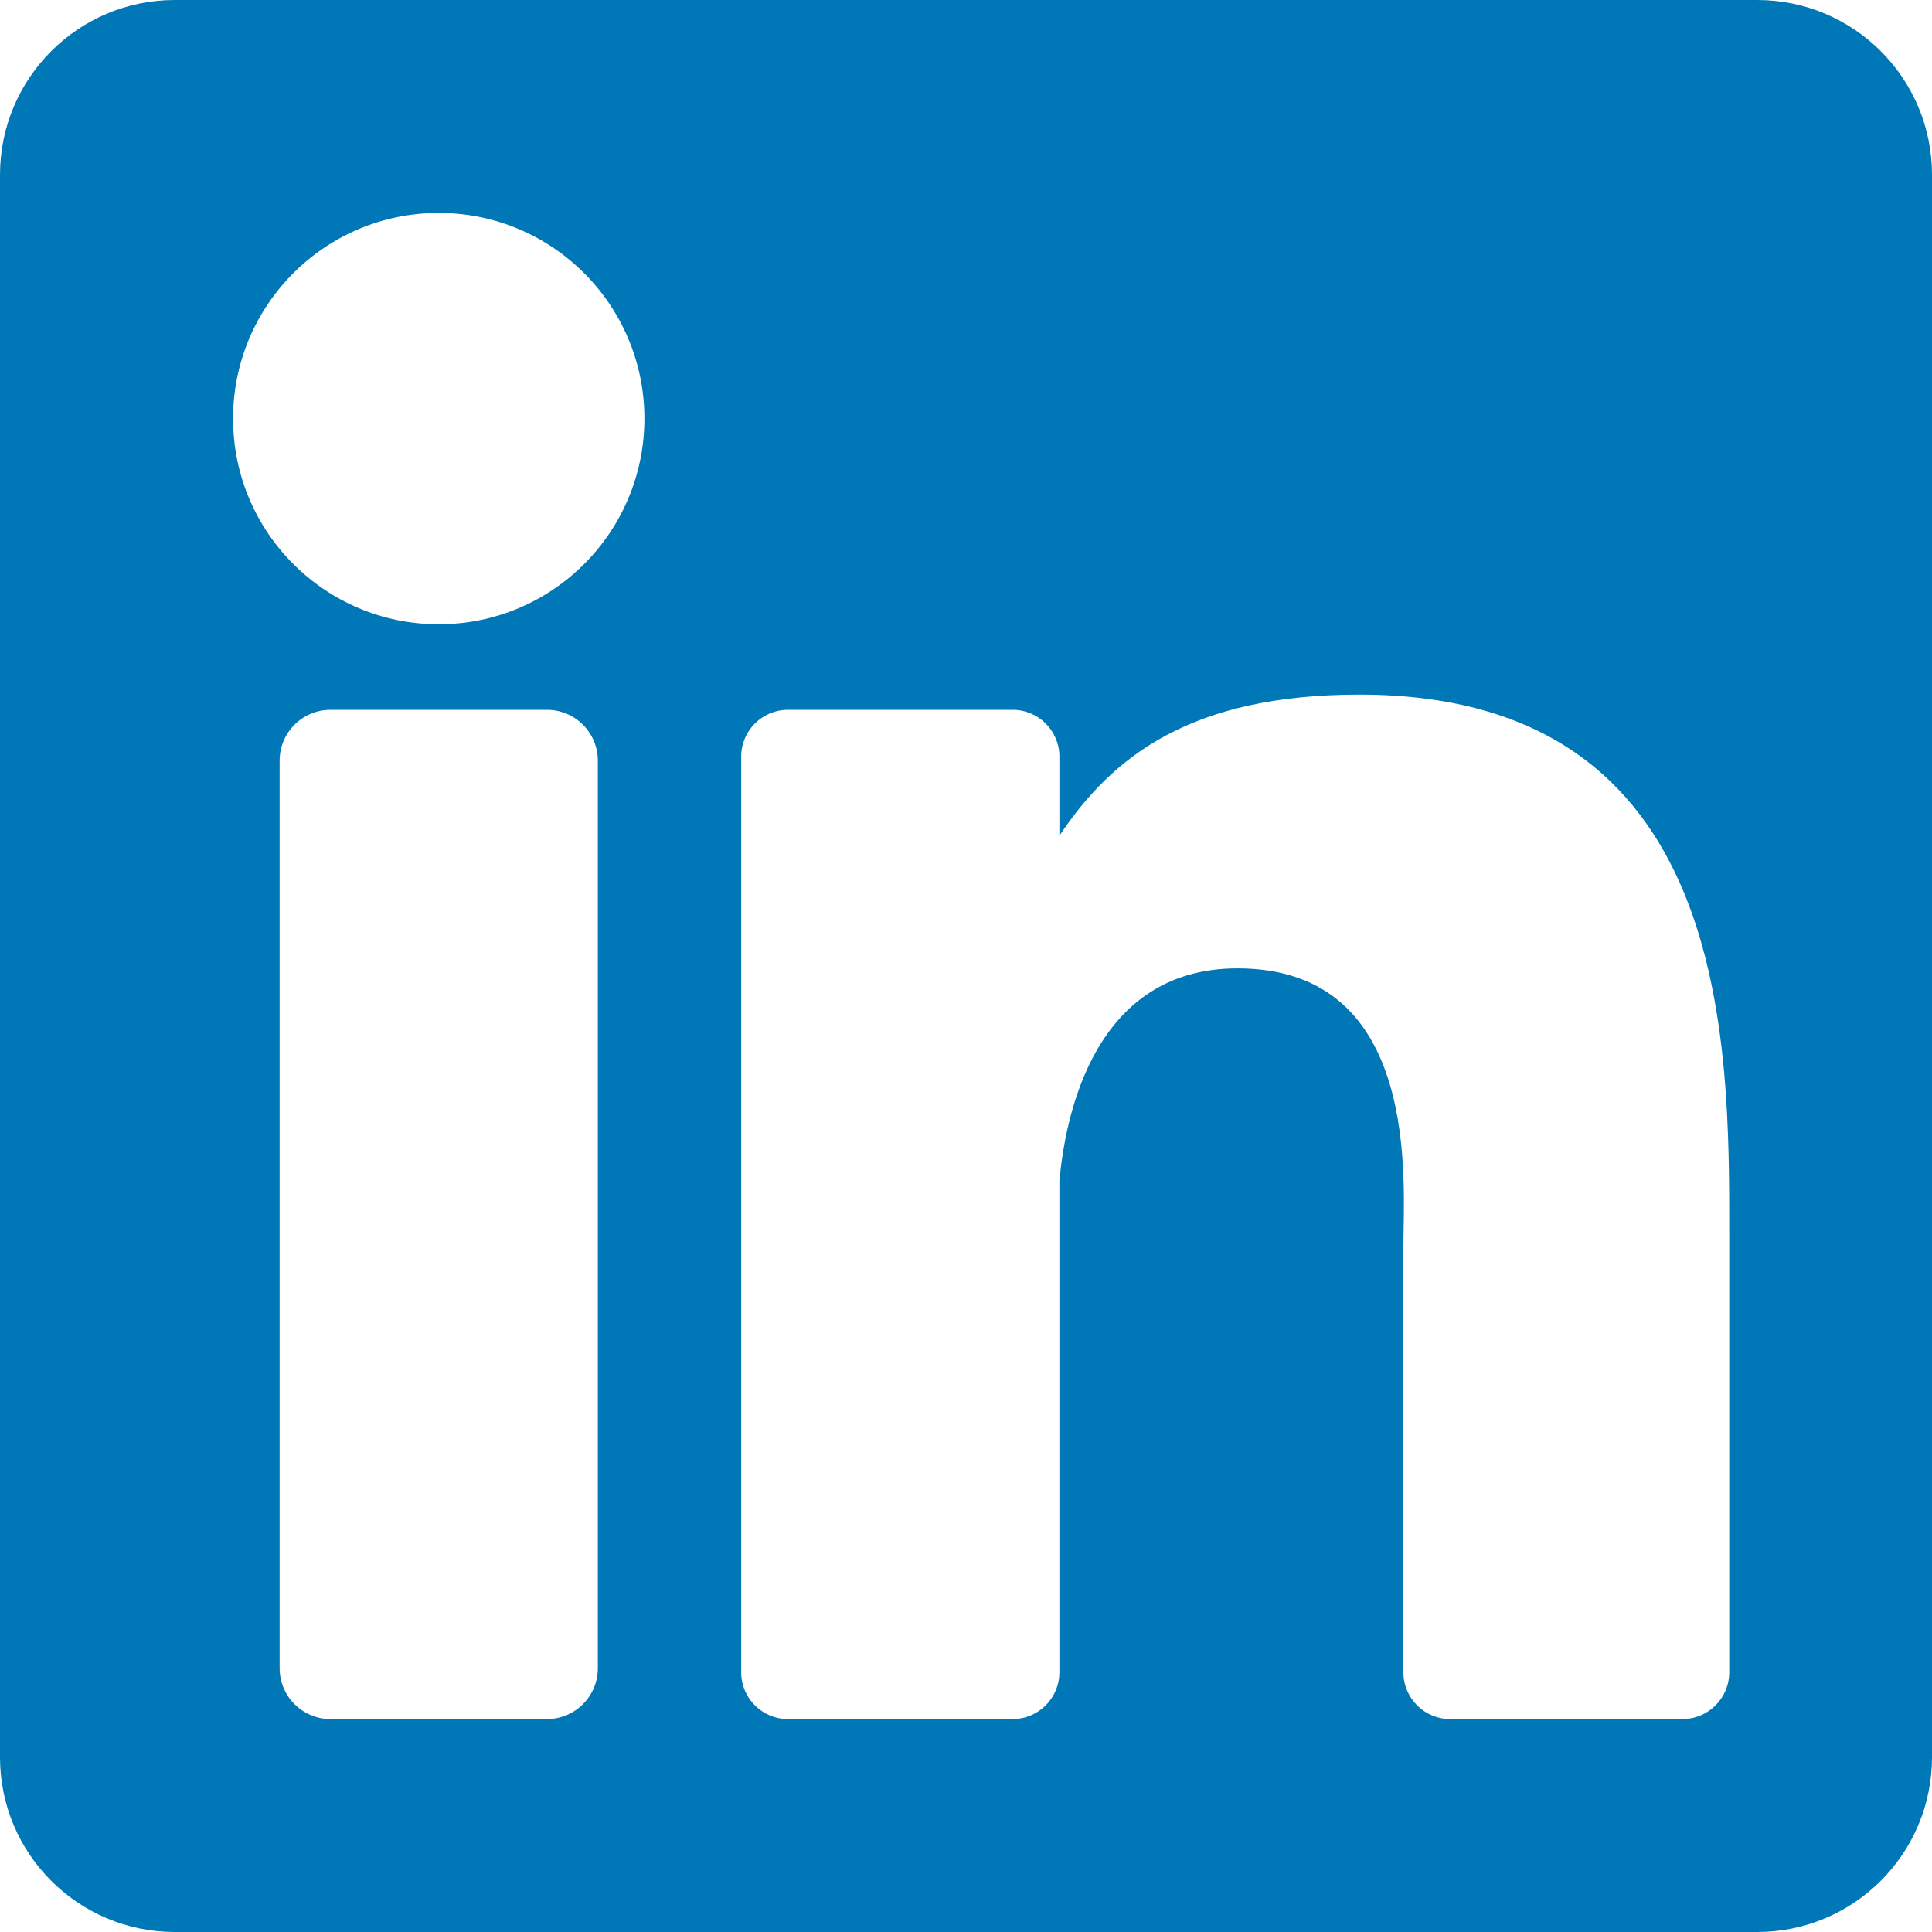
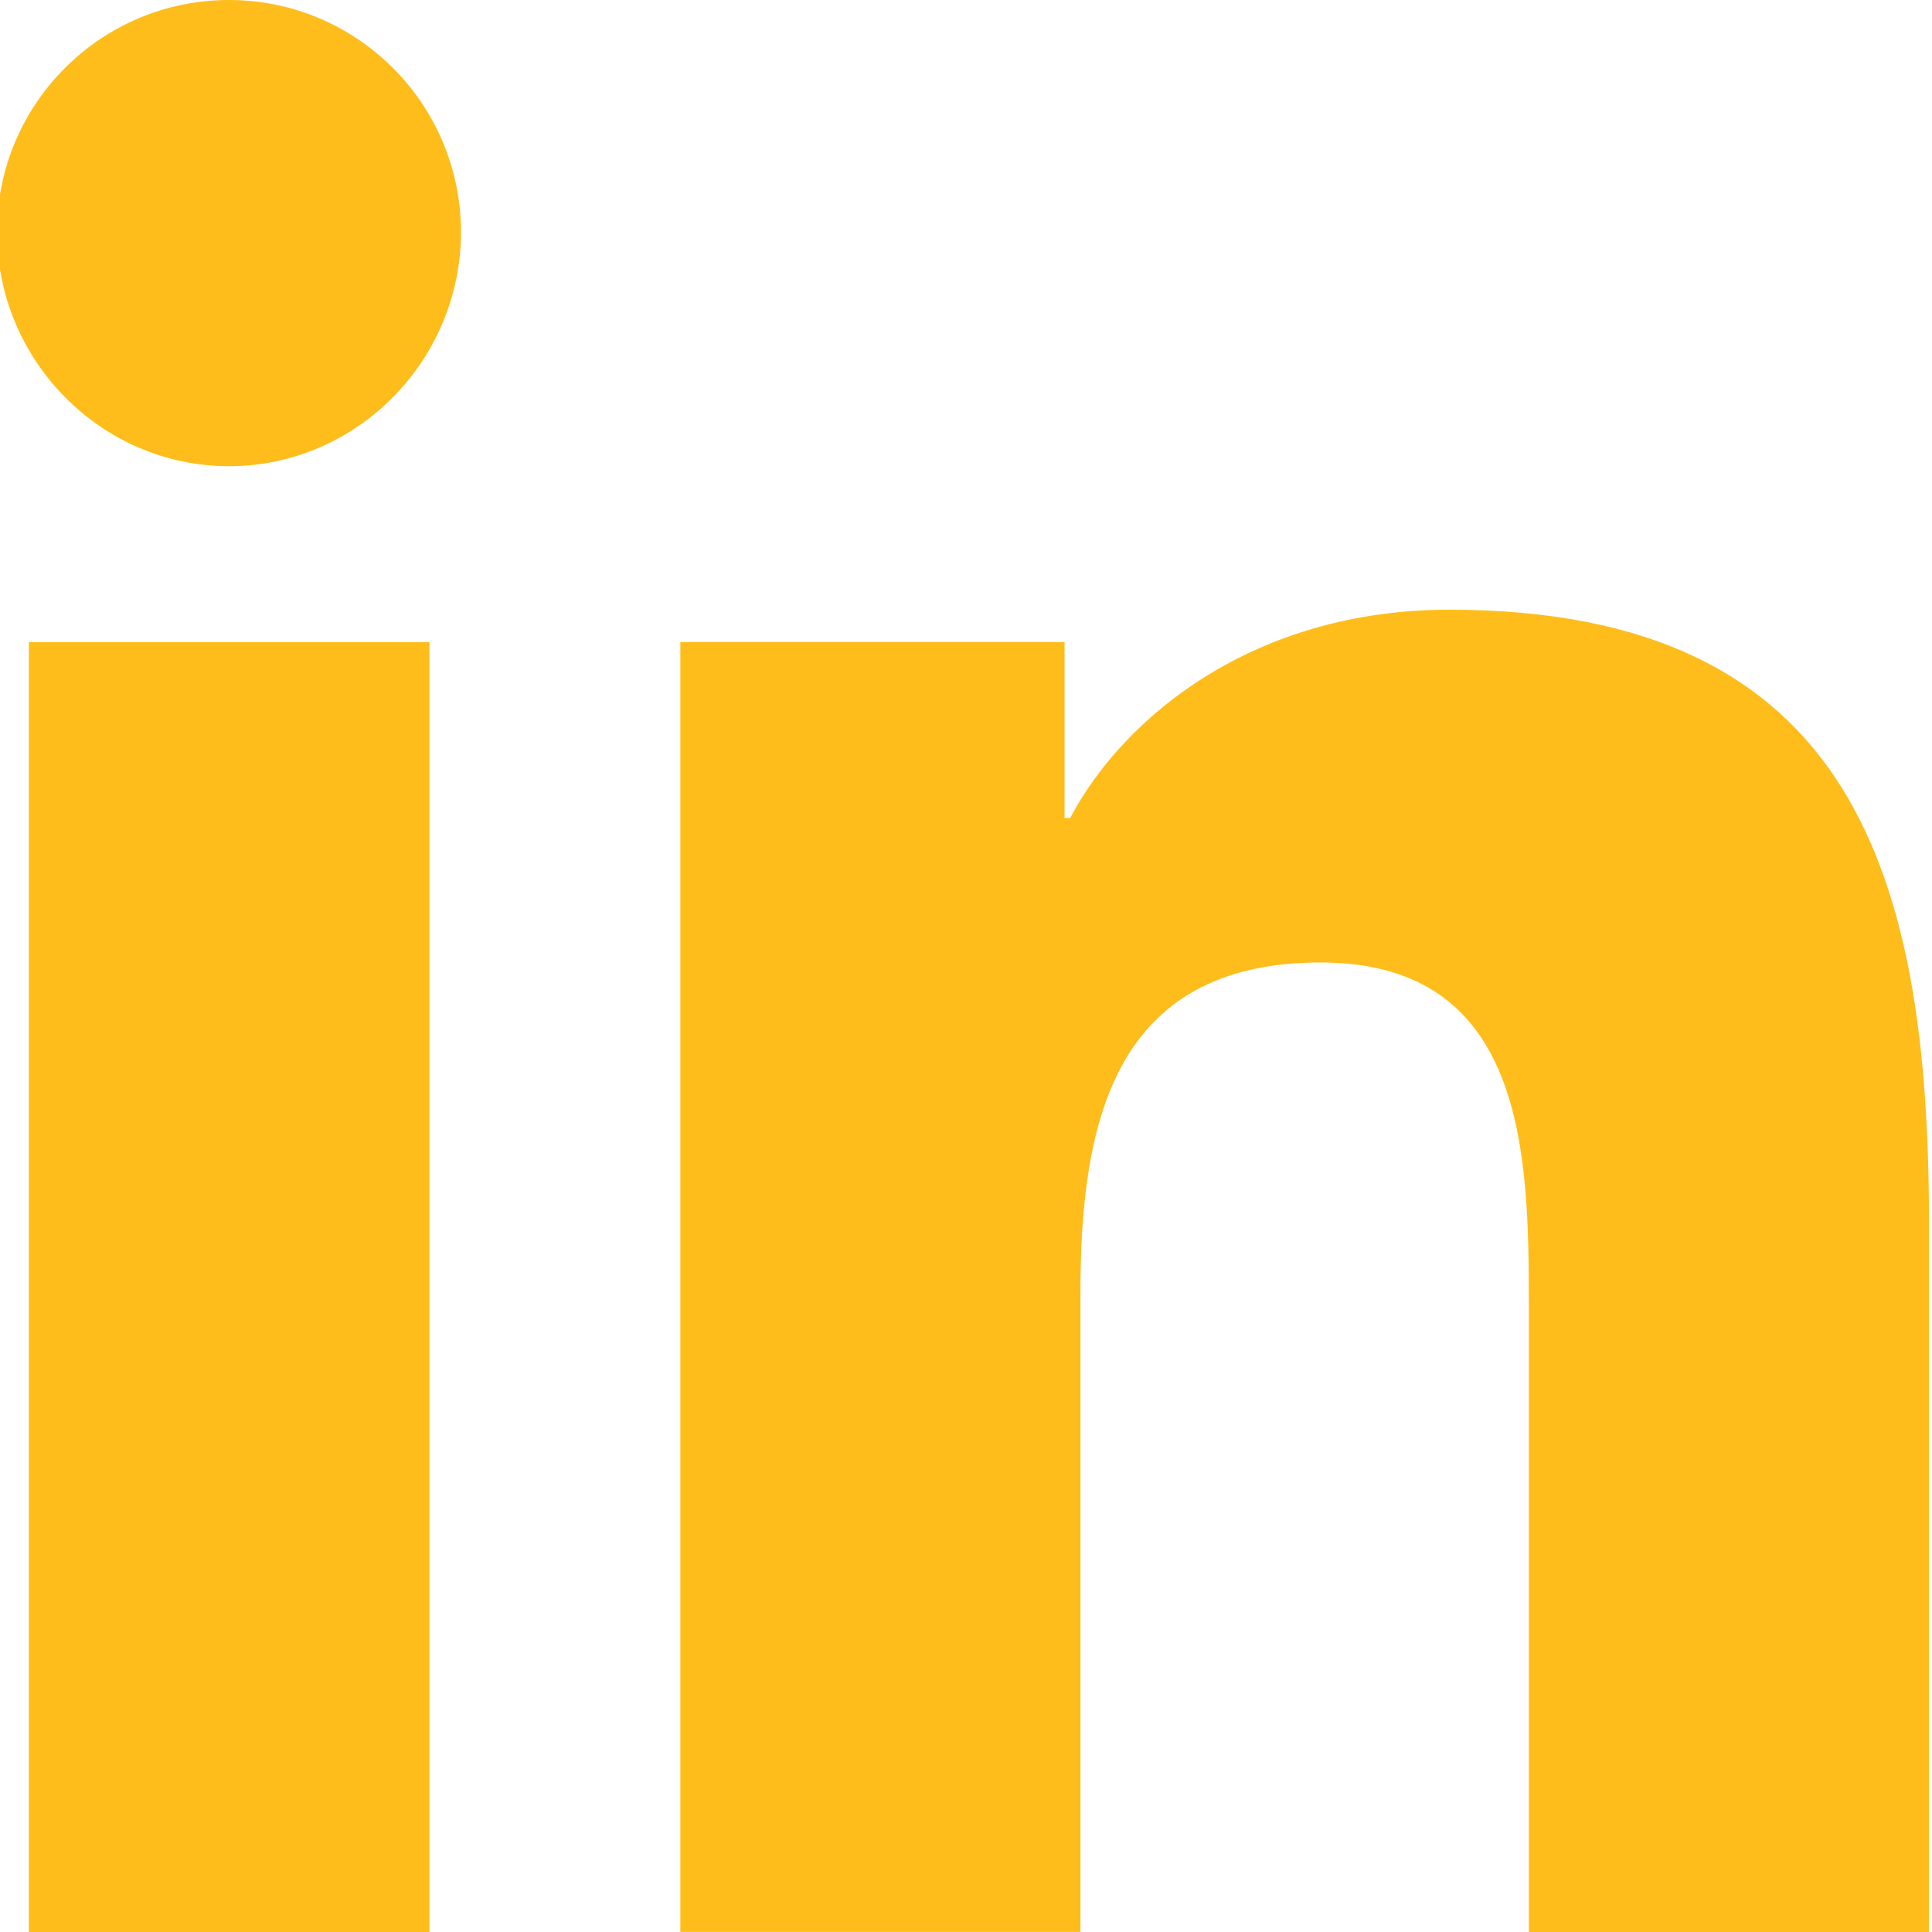
- <svg xmlns="http://www.w3.org/2000/svg" version="1.1" id="Layer_1" x="0px" y="0px" viewBox="0 0 382 382" style="enable-background:new 0 0 382 382;" xml:space="preserve">
-   <path style="fill:#0077B7;" d="M347.445,0H34.555C15.471,0,0,15.471,0,34.555v312.889C0,366.529,15.471,382,34.555,382h312.889  C366.529,382,382,366.529,382,347.444V34.555C382,15.471,366.529,0,347.445,0z M118.207,329.844c0,5.554-4.502,10.056-10.056,10.056  H65.345c-5.554,0-10.056-4.502-10.056-10.056V150.403c0-5.554,4.502-10.056,10.056-10.056h42.806  c5.554,0,10.056,4.502,10.056,10.056V329.844z M86.748,123.432c-22.459,0-40.666-18.207-40.666-40.666S64.289,42.1,86.748,42.1  s40.666,18.207,40.666,40.666S109.208,123.432,86.748,123.432z M341.91,330.654c0,5.106-4.14,9.246-9.246,9.246H286.73  c-5.106,0-9.246-4.14-9.246-9.246v-84.168c0-12.556,3.683-55.021-32.813-55.021c-28.309,0-34.051,29.066-35.204,42.11v97.079  c0,5.106-4.139,9.246-9.246,9.246h-44.426c-5.106,0-9.246-4.14-9.246-9.246V149.593c0-5.106,4.14-9.246,9.246-9.246h44.426  c5.106,0,9.246,4.14,9.246,9.246v15.655c10.497-15.753,26.097-27.912,59.312-27.912c73.552,0,73.131,68.716,73.131,106.472  L341.91,330.654L341.91,330.654z" />
+ <svg xmlns="http://www.w3.org/2000/svg" xmlns:xlink="http://www.w3.org/1999/xlink" version="1.1" preserveAspectRatio="xMidYMid meet" viewBox="0 0 640 640" width="640" height="640">
+   <defs>
+     <path d="M638.84 640L638.84 639.97L639 639.97C639 499.14 639 420.9 639 405.25C639 290.43 614.28 201.97 480.04 201.97C415.51 201.97 372.2 237.39 354.52 270.96C354.4 270.96 353.77 270.96 352.65 270.96L352.65 212.69L225.37 212.69L225.37 639.97L357.91 639.97C357.91 513.03 357.91 442.5 357.91 428.4C357.91 372.69 368.47 318.83 437.45 318.83C505.43 318.83 506.44 382.4 506.44 431.97C506.44 445.84 506.44 515.18 506.44 640L638.84 640Z" id="f435G4thzu" />
+     <path d="M9.56 212.72L142.25 212.72L142.25 640L9.56 640L9.56 212.72Z" id="c1xyovgctc" />
+     <path d="M-1 76.85C-1 119.28 33.43 154.43 75.85 154.43C118.28 154.43 152.71 119.28 152.71 76.85C152.68 34.43 118.25 0 75.85 0C33.43 0 -1 34.43 -1 76.85Z" id="a7oiGr4v4" />
+   </defs>
  <g>
- </g>
-   <g>
- </g>
-   <g>
- </g>
-   <g>
- </g>
-   <g>
- </g>
-   <g>
- </g>
-   <g>
- </g>
-   <g>
- </g>
-   <g>
- </g>
-   <g>
- </g>
-   <g>
- </g>
-   <g>
- </g>
-   <g>
- </g>
-   <g>
- </g>
-   <g>
- </g>
+     <g>
+       <g>
+         <use xlink:href="#f435G4thzu" opacity="1" fill="#ffbd1b" fill-opacity="1" />
+         <g>
+           <use xlink:href="#f435G4thzu" opacity="1" fill-opacity="0" stroke="#000000" stroke-width="1" stroke-opacity="0" />
+         </g>
+       </g>
+       <g>
+         <use xlink:href="#c1xyovgctc" opacity="1" fill="#ffbd1b" fill-opacity="1" />
+         <g>
+           <use xlink:href="#c1xyovgctc" opacity="1" fill-opacity="0" stroke="#000000" stroke-width="1" stroke-opacity="0" />
+         </g>
+       </g>
+       <g>
+         <use xlink:href="#a7oiGr4v4" opacity="1" fill="#ffbd1b" fill-opacity="1" />
+         <g>
+           <use xlink:href="#a7oiGr4v4" opacity="1" fill-opacity="0" stroke="#000000" stroke-width="1" stroke-opacity="0" />
+         </g>
+       </g>
+     </g>
+   </g>
</svg>
